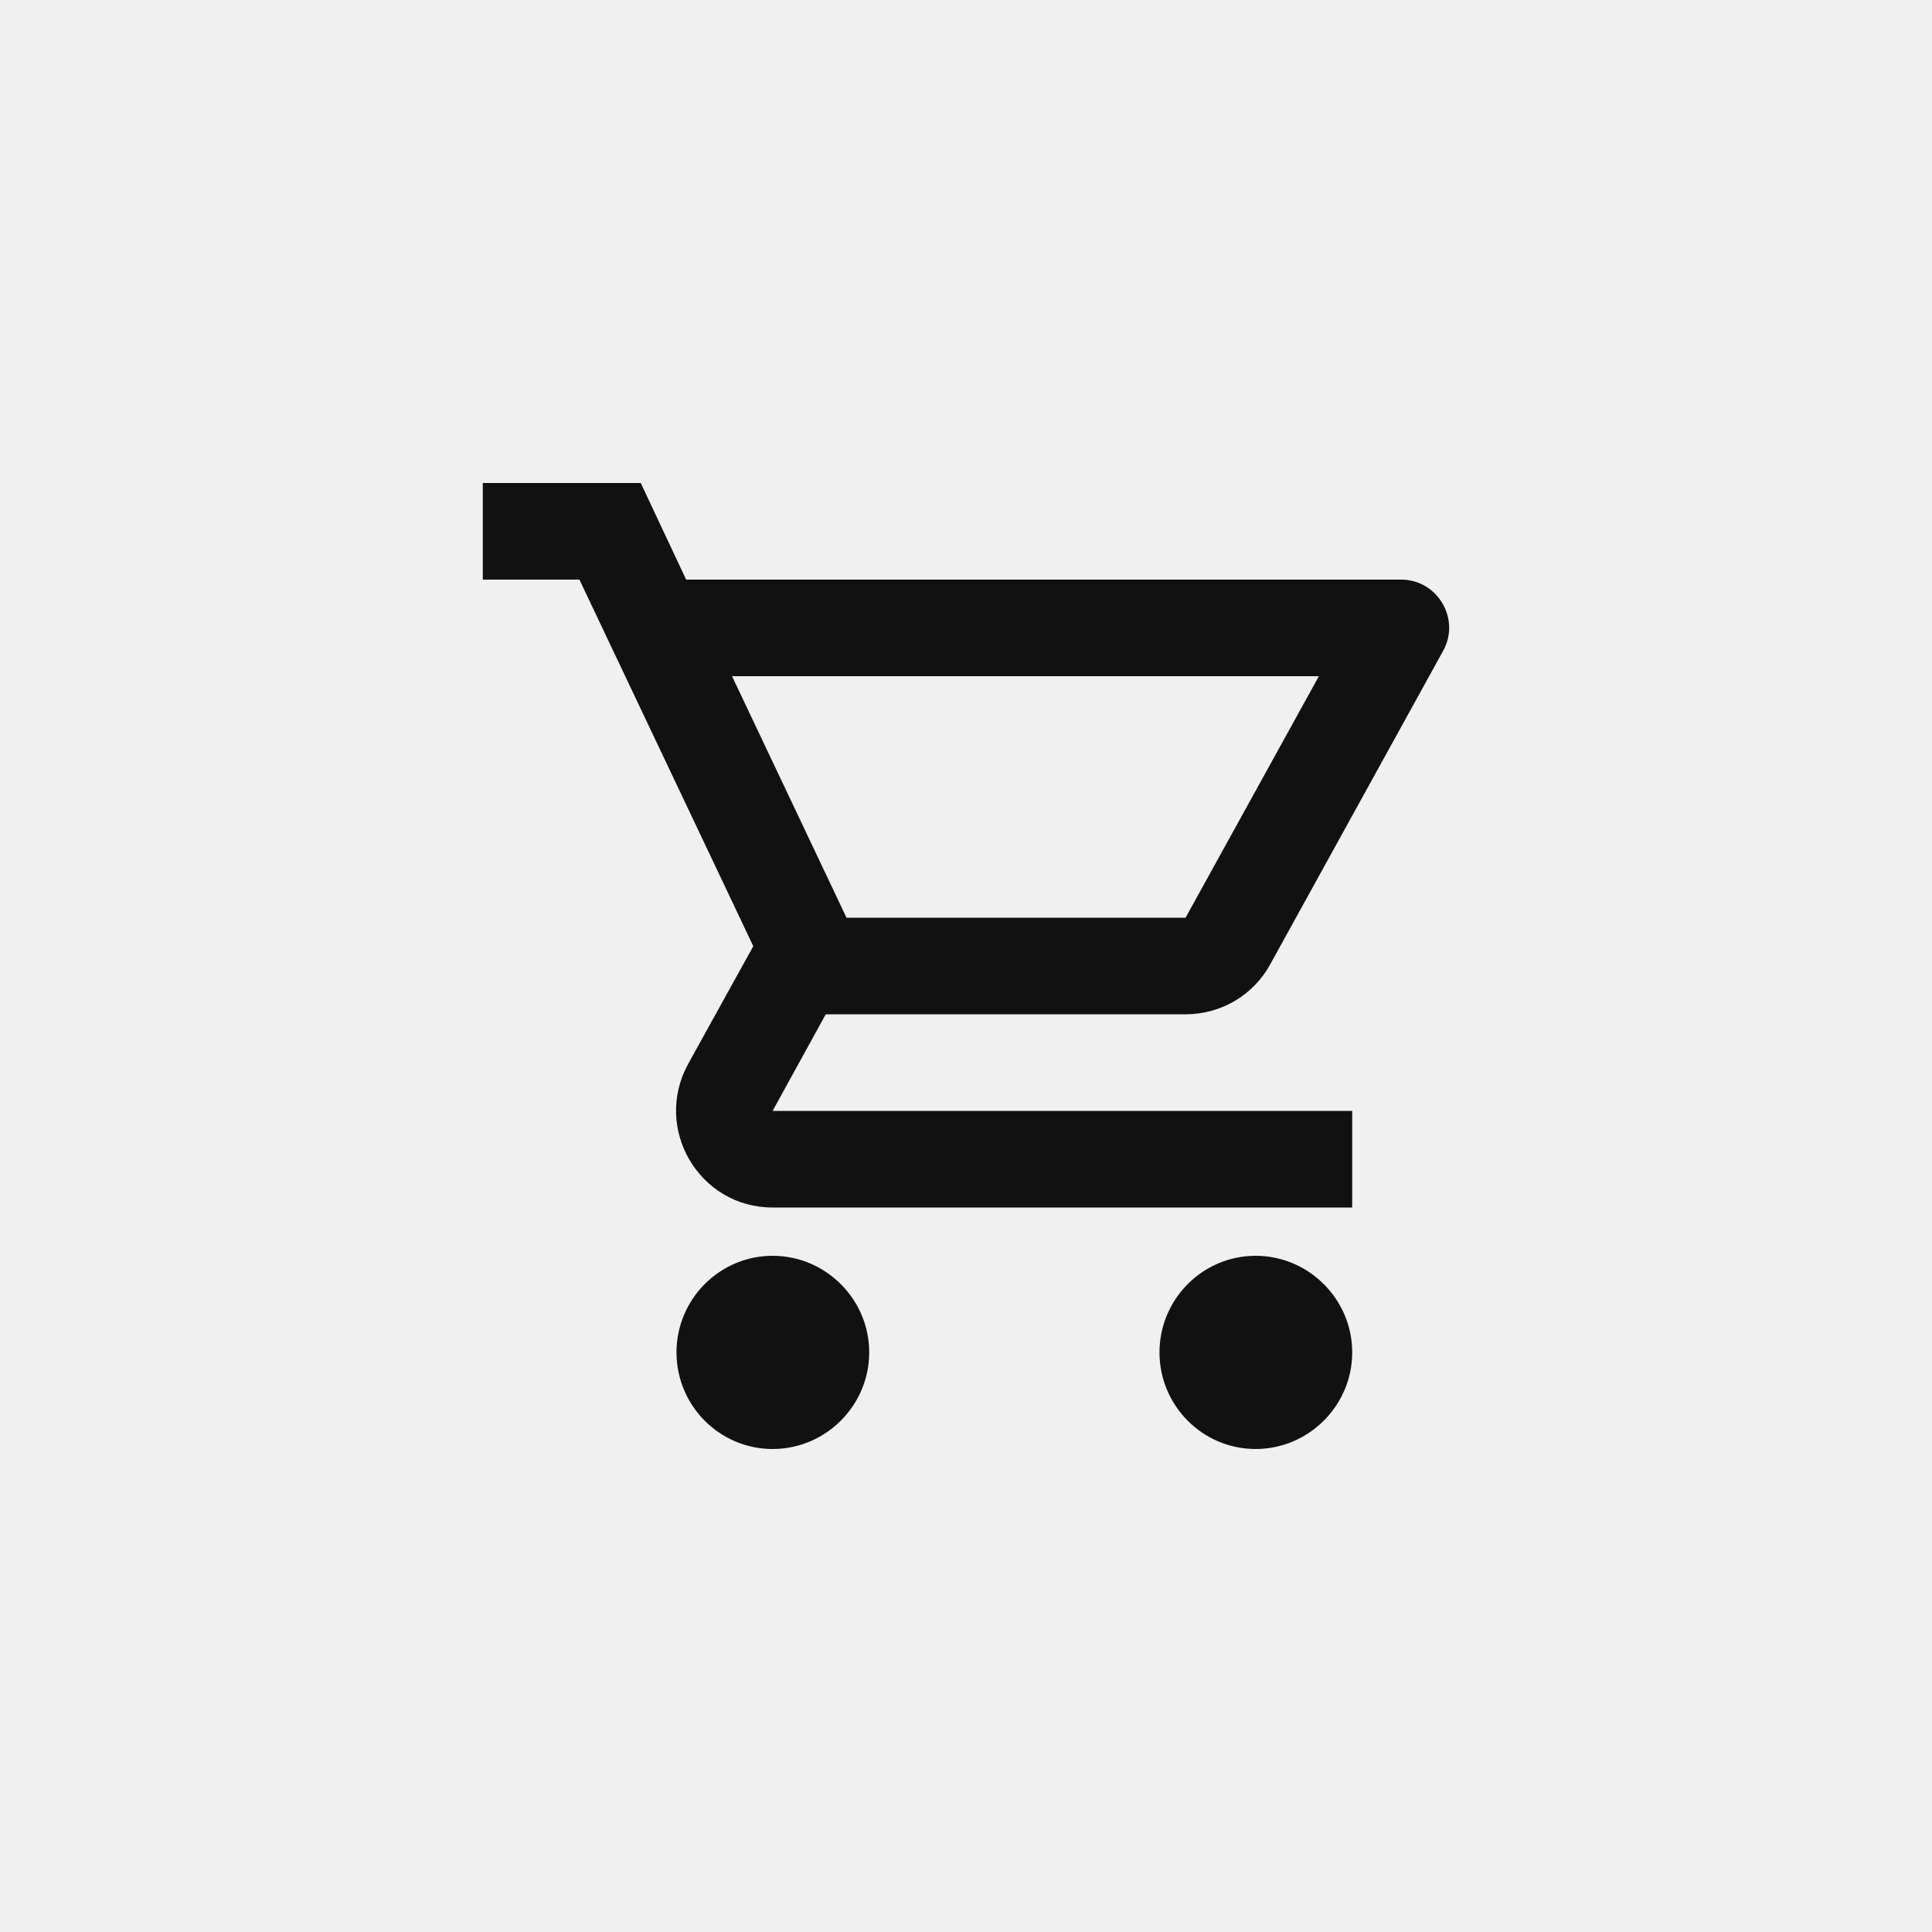
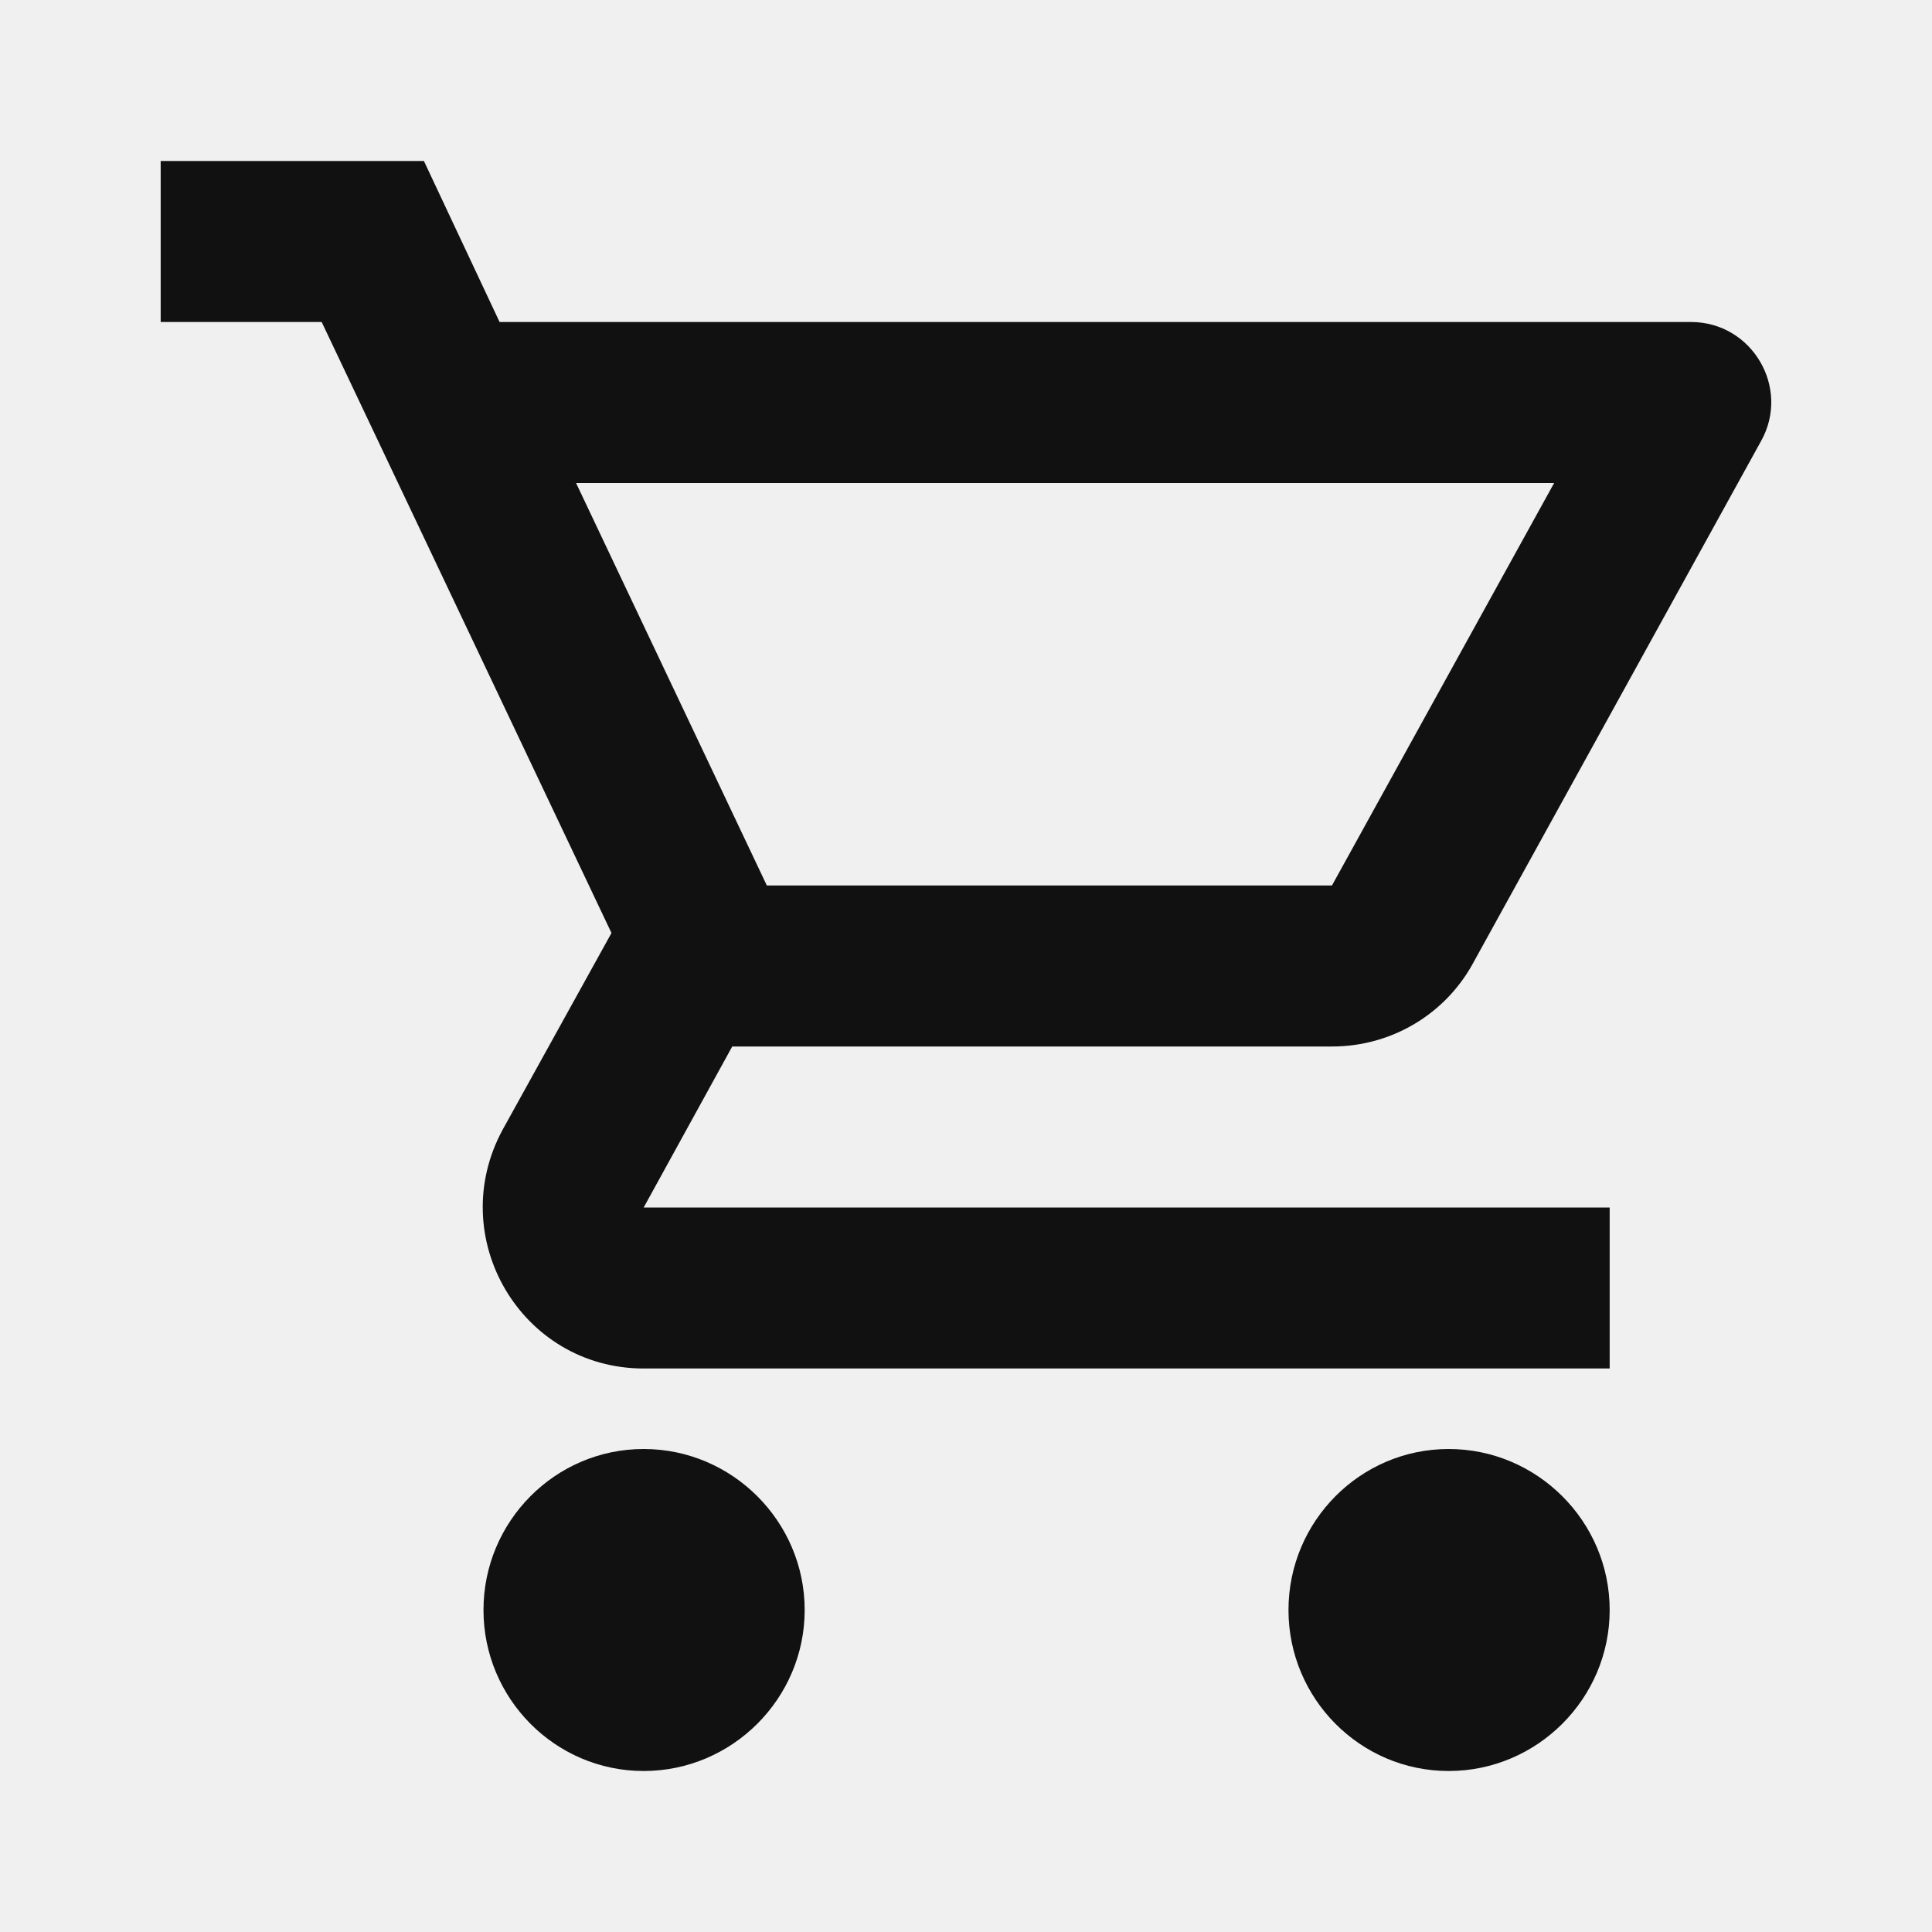
- <svg xmlns="http://www.w3.org/2000/svg" width="40" height="40" viewBox="0 0 40 40" fill="none">
-   <g clip-path="url(#clip0_57420_3048)">
-     <path d="M24.546 21C25.296 21 25.956 20.59 26.296 19.97L29.876 13.48C30.246 12.82 29.766 12 29.006 12H14.206L13.266 10H9.996V12H11.996L15.596 19.59L14.246 22.03C13.516 23.37 14.476 25 15.996 25H27.996V23H15.996L17.096 21H24.546ZM15.156 14H27.306L24.546 19H17.526L15.156 14ZM15.996 26C14.896 26 14.006 26.9 14.006 28C14.006 29.1 14.896 30 15.996 30C17.096 30 17.996 29.1 17.996 28C17.996 26.9 17.096 26 15.996 26ZM25.996 26C24.896 26 24.006 26.9 24.006 28C24.006 29.1 24.896 30 25.996 30C27.096 30 27.996 29.1 27.996 28C27.996 26.9 27.096 26 25.996 26Z" fill="#101110" />
-   </g>
-   <defs>
-     <clipPath id="clip0_57420_3048">
-       <rect width="40" height="40" rx="20" fill="white" />
-     </clipPath>
-   </defs>
+ <svg xmlns="http://www.w3.org/2000/svg" width="24" height="24" viewBox="0 0 24 24" fill="none">
+   <path d="M16.546 13C17.296 13 17.956 12.59 18.296 11.97L21.876 5.48C22.246 4.82 21.766 4 21.006 4H6.206L5.266 2H1.996V4H3.996L7.596 11.59L6.246 14.03C5.516 15.37 6.476 17 7.996 17H19.996V15H7.996L9.096 13H16.546ZM7.156 6H19.306L16.546 11H9.526L7.156 6ZM7.996 18C6.896 18 6.006 18.9 6.006 20C6.006 21.1 6.896 22 7.996 22C9.096 22 9.996 21.1 9.996 20C9.996 18.9 9.096 18 7.996 18ZM17.996 18C16.896 18 16.006 18.9 16.006 20C16.006 21.1 16.896 22 17.996 22C19.096 22 19.996 21.1 19.996 20C19.996 18.9 19.096 18 17.996 18Z" fill="#101110" />
</svg>
